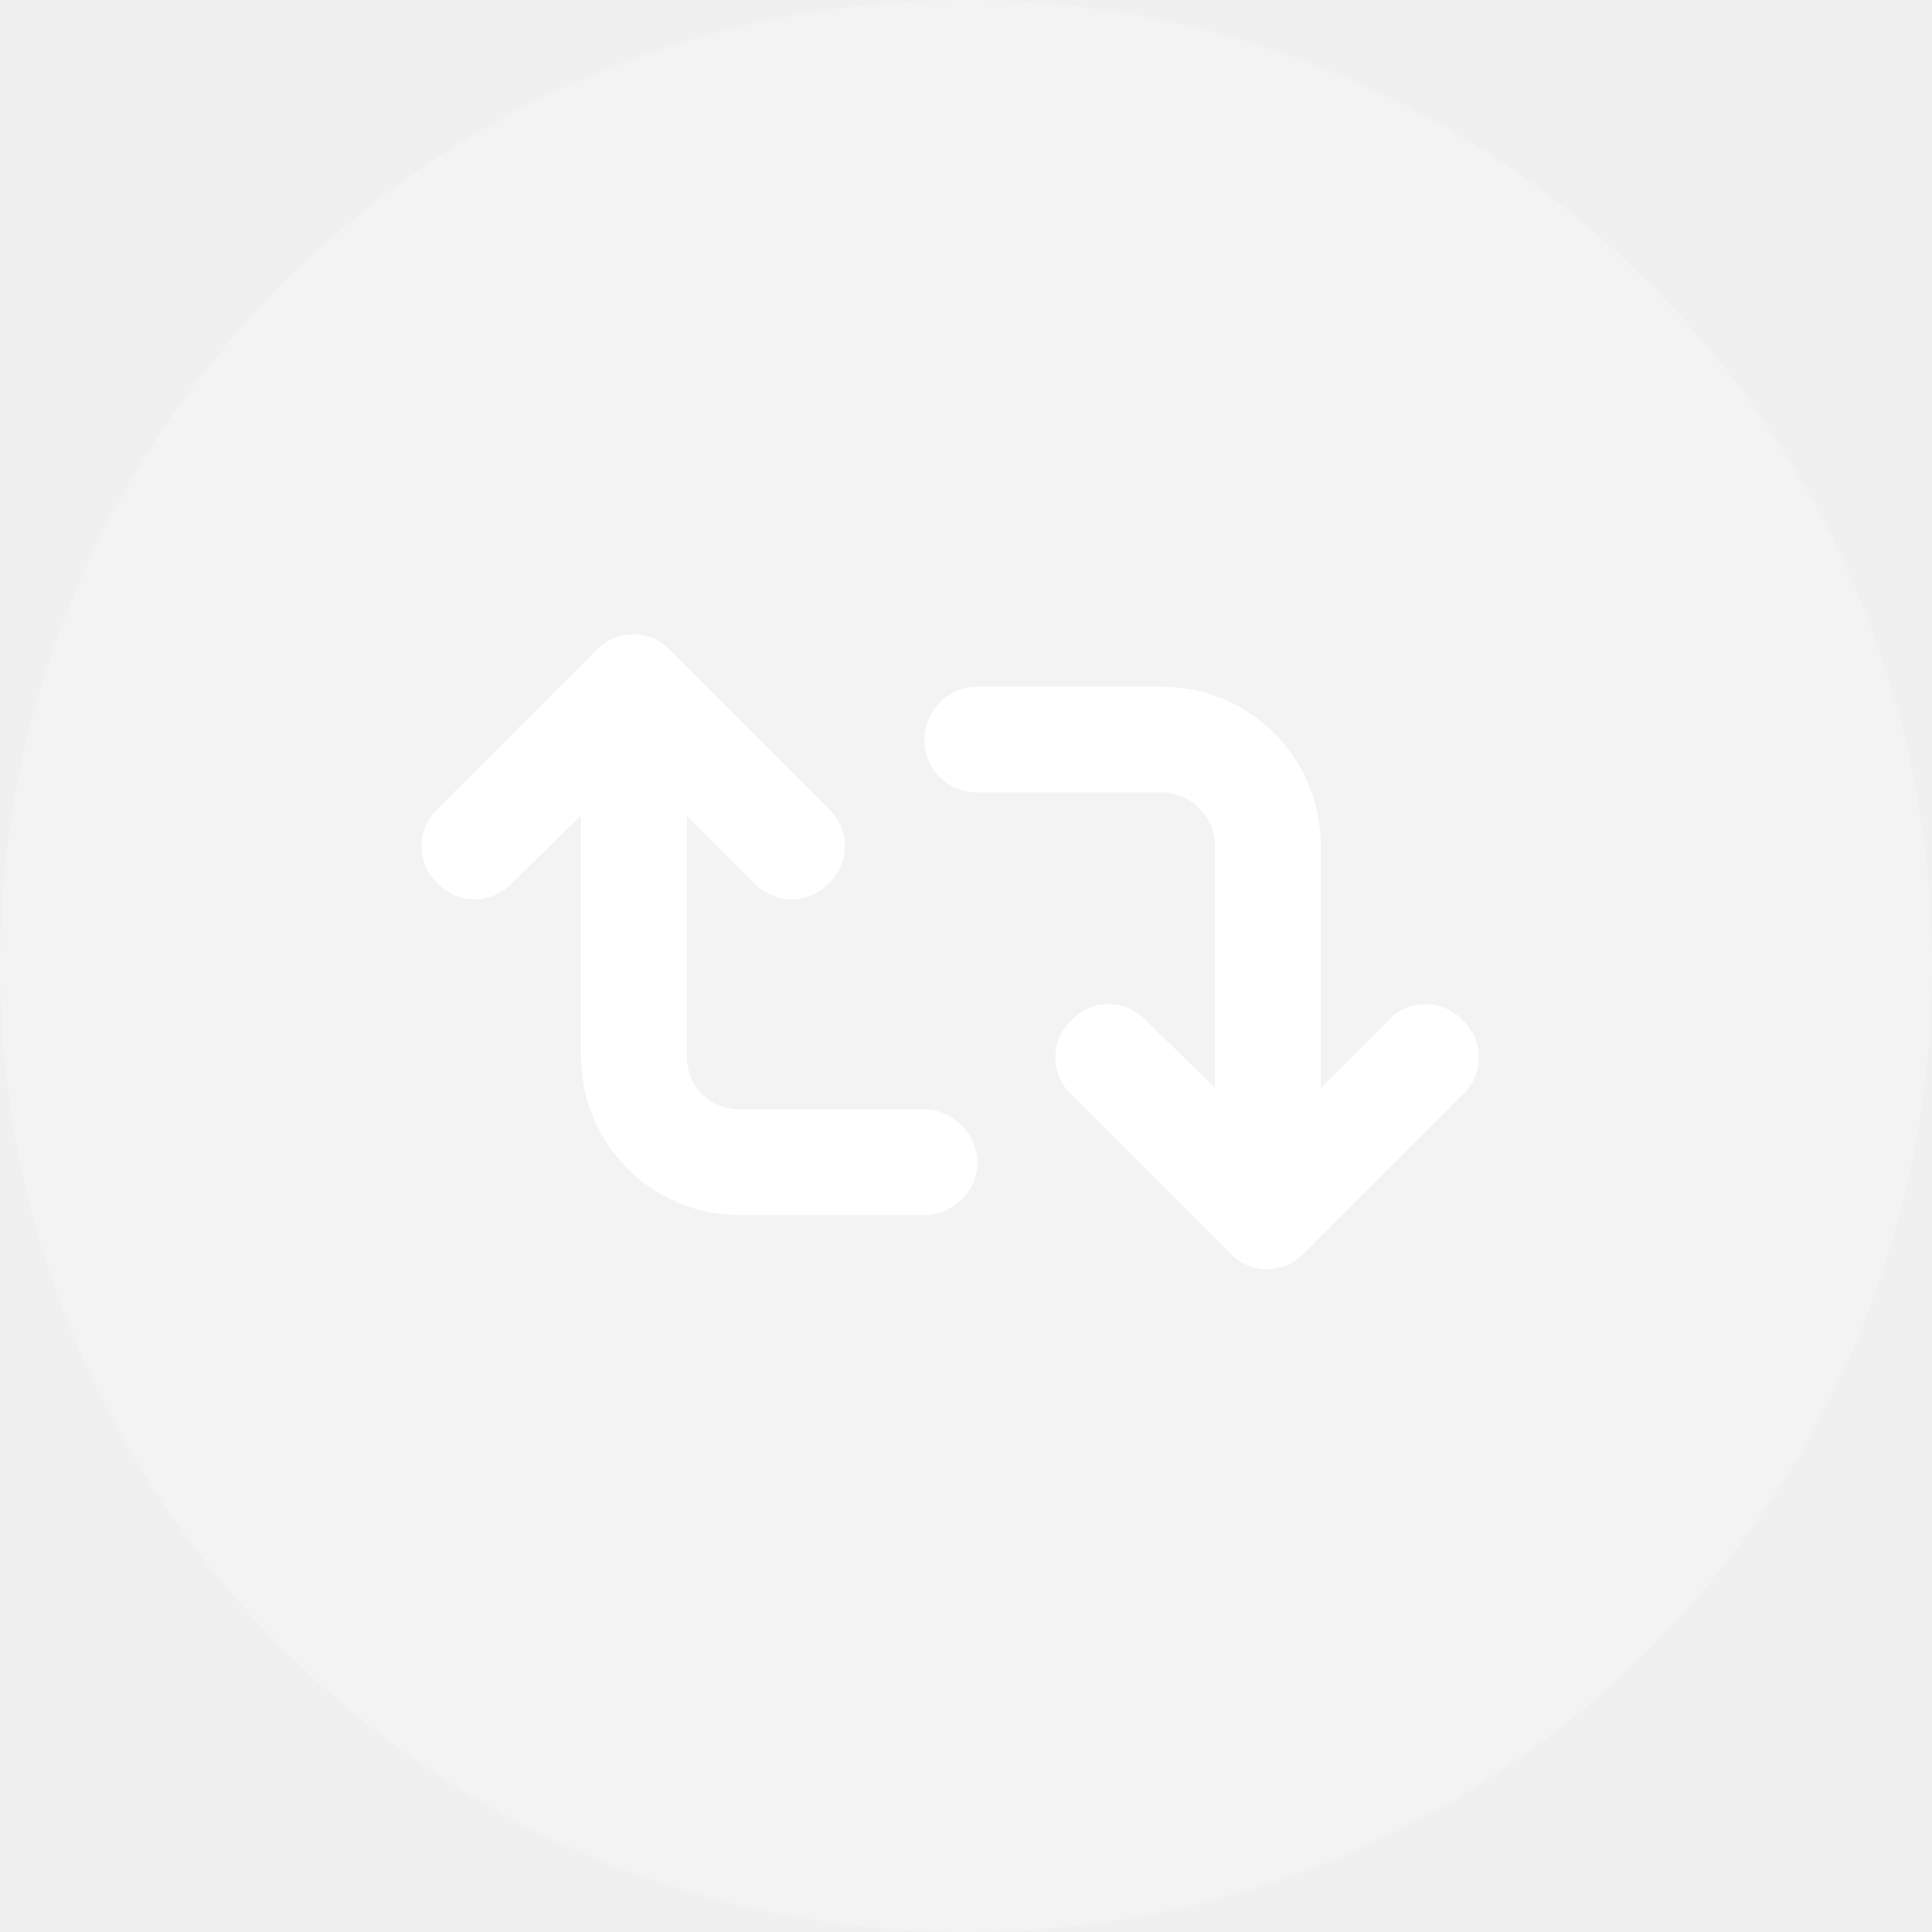
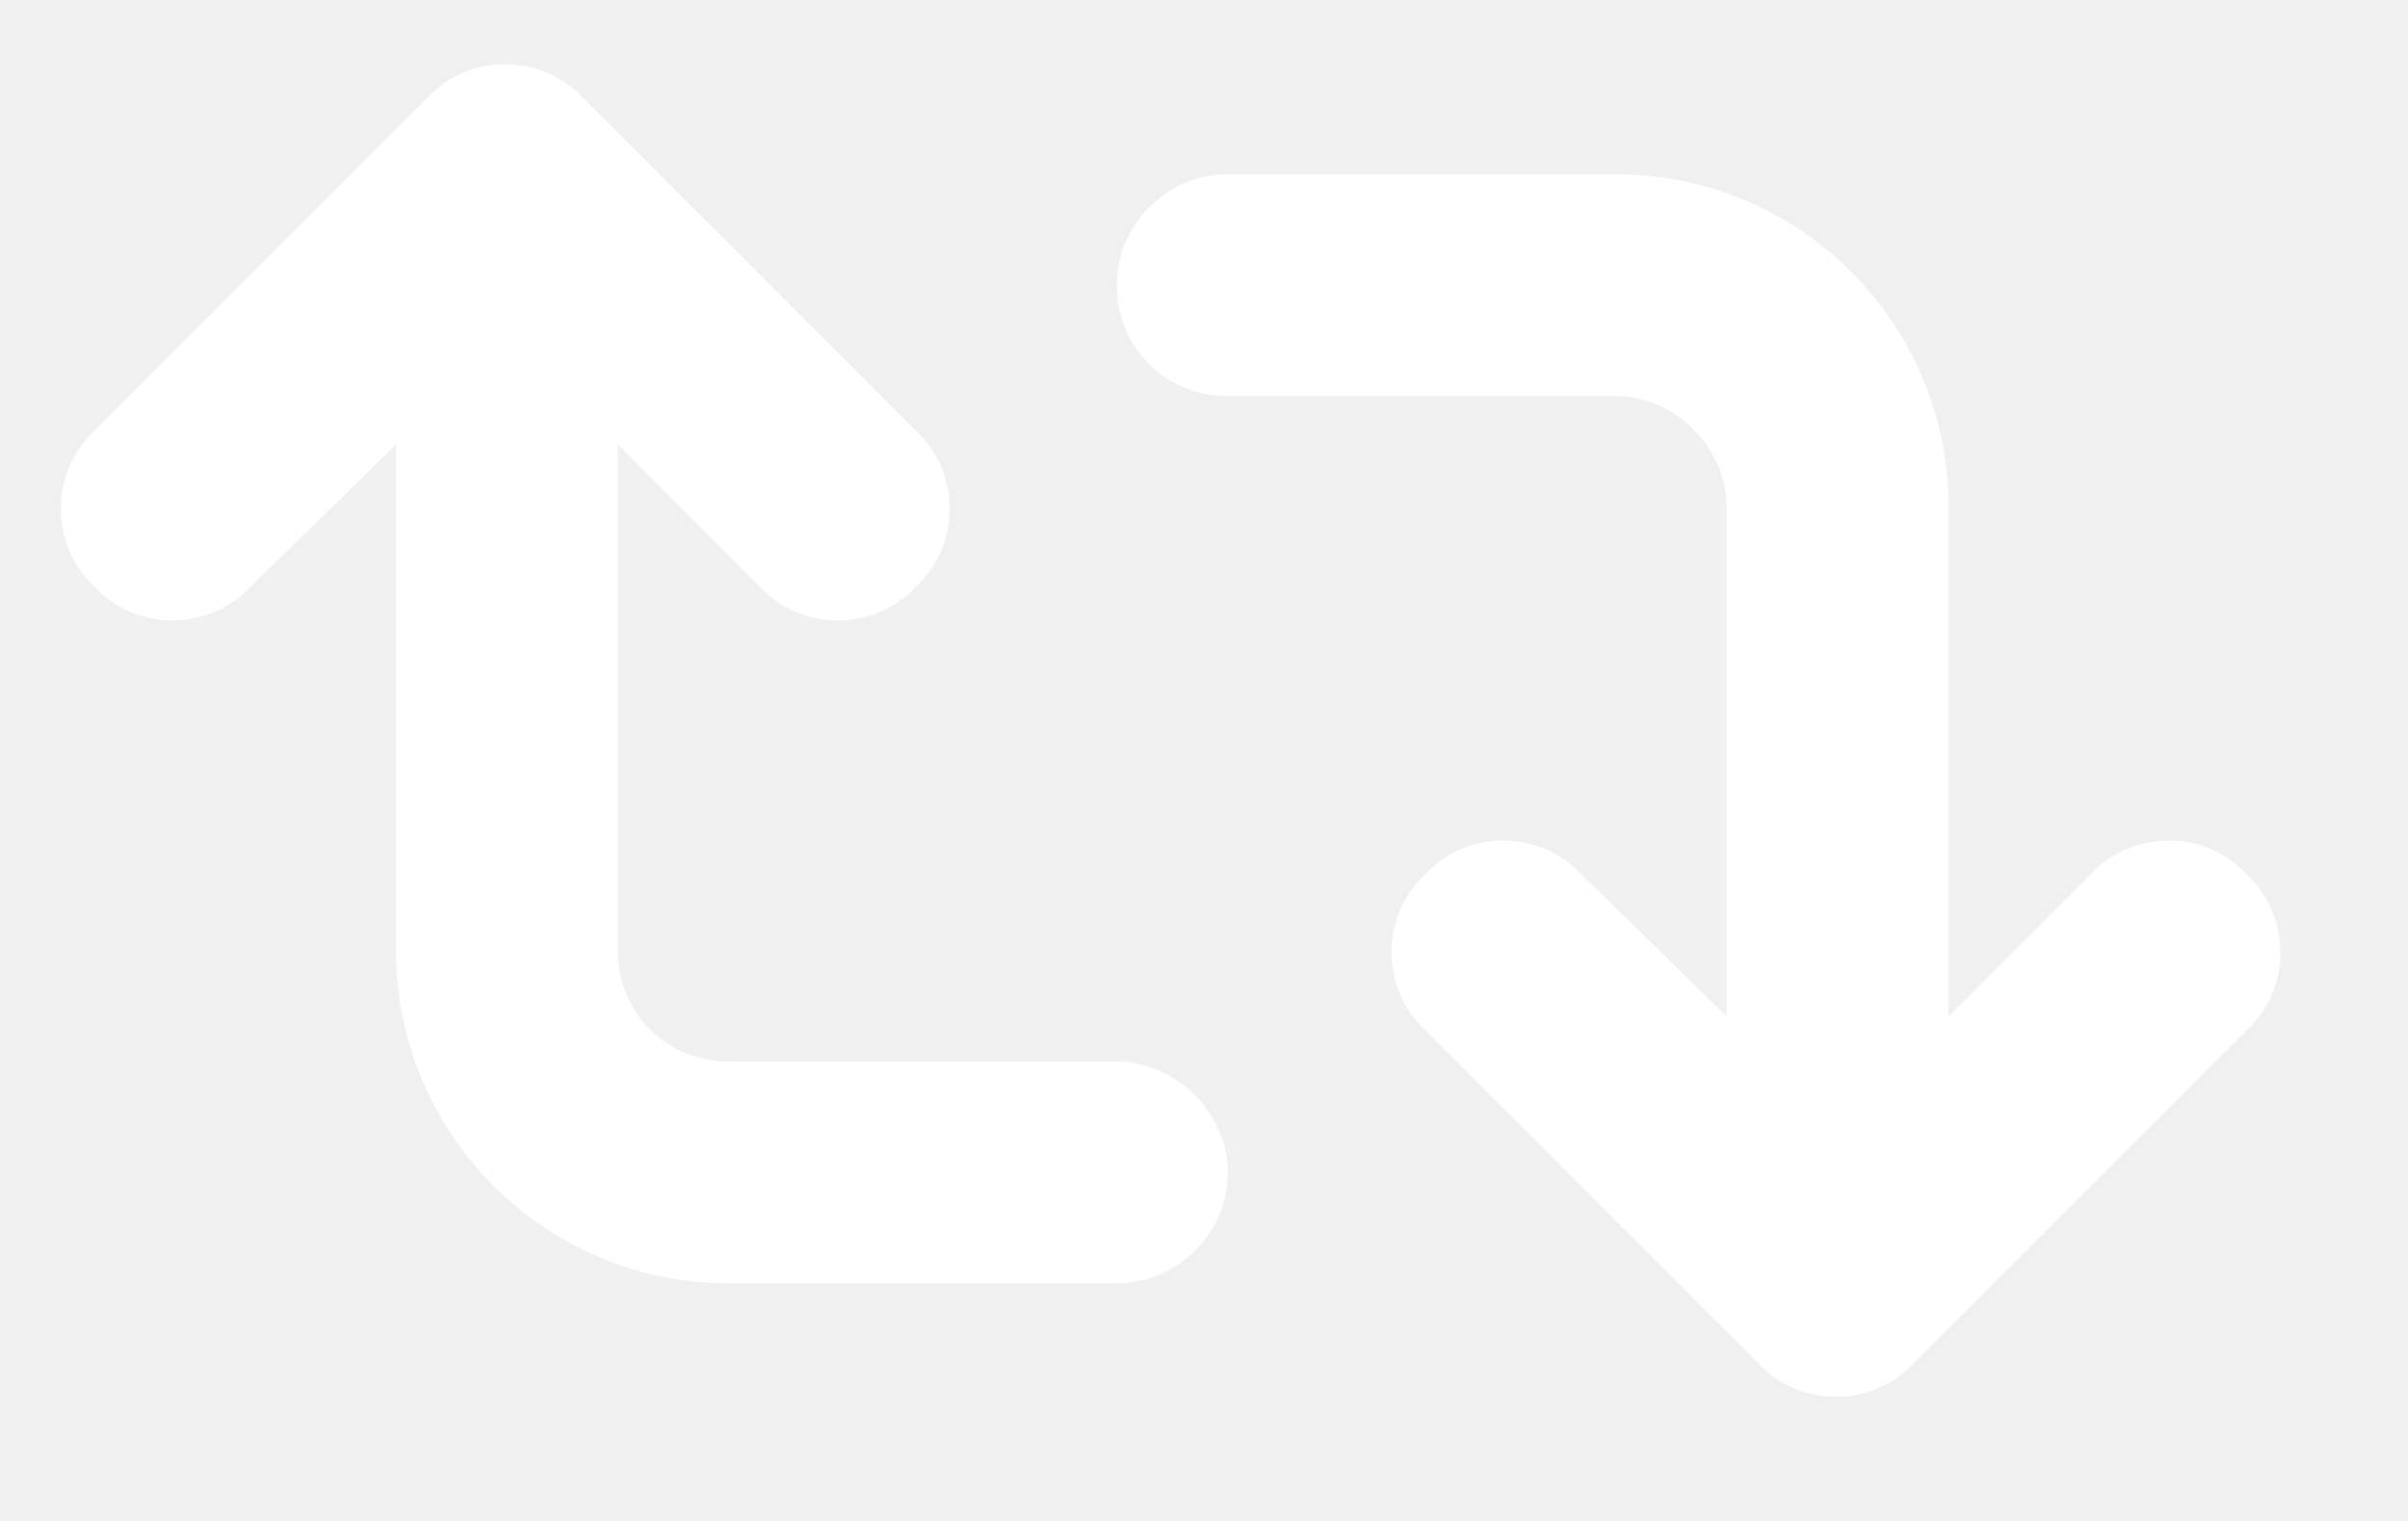
- <svg xmlns="http://www.w3.org/2000/svg" width="32" height="32" viewBox="0 0 32 32" fill="none">
-   <rect width="32" height="32" rx="16" fill="white" fill-opacity="0.2" />
-   <path d="M11.102 10.773L13.727 13.398C14.082 13.727 14.082 14.301 13.727 14.629C13.398 14.984 12.824 14.984 12.496 14.629L11.375 13.508V17.5C11.375 17.992 11.758 18.375 12.25 18.375H15.312C15.777 18.375 16.188 18.785 16.188 19.25C16.188 19.742 15.777 20.125 15.312 20.125H12.25C10.801 20.125 9.625 18.949 9.625 17.5V13.508L8.477 14.629C8.148 14.984 7.574 14.984 7.246 14.629C6.891 14.301 6.891 13.727 7.246 13.398L9.871 10.773C10.199 10.418 10.773 10.418 11.102 10.773ZM16.188 11.375H19.25C20.699 11.375 21.875 12.551 21.875 14V18.02L22.996 16.898C23.324 16.543 23.898 16.543 24.227 16.898C24.582 17.227 24.582 17.801 24.227 18.129L21.602 20.754C21.273 21.109 20.699 21.109 20.371 20.754L17.746 18.129C17.391 17.801 17.391 17.227 17.746 16.898C18.074 16.543 18.648 16.543 18.977 16.898L20.125 18.02V14C20.125 13.535 19.715 13.125 19.25 13.125H16.188C15.695 13.125 15.312 12.742 15.312 12.25C15.312 11.785 15.695 11.375 16.188 11.375Z" fill="white" />
+ <svg xmlns="http://www.w3.org/2000/svg" width="19" height="12" viewBox="0 0 19 12" fill="none">
+   <path d="M4.602 0.773L7.227 3.398C7.582 3.727 7.582 4.301 7.227 4.629C6.898 4.984 6.324 4.984 5.996 4.629L4.875 3.508V7.5C4.875 7.992 5.258 8.375 5.75 8.375H8.812C9.277 8.375 9.688 8.785 9.688 9.25C9.688 9.742 9.277 10.125 8.812 10.125H5.75C4.301 10.125 3.125 8.949 3.125 7.5V3.508L1.977 4.629C1.648 4.984 1.074 4.984 0.746 4.629C0.391 4.301 0.391 3.727 0.746 3.398L3.371 0.773C3.699 0.418 4.273 0.418 4.602 0.773ZM9.688 1.375H12.75C14.199 1.375 15.375 2.551 15.375 4V8.02L16.496 6.898C16.824 6.543 17.398 6.543 17.727 6.898C18.082 7.227 18.082 7.801 17.727 8.129L15.102 10.754C14.773 11.109 14.199 11.109 13.871 10.754L11.246 8.129C10.891 7.801 10.891 7.227 11.246 6.898C11.574 6.543 12.148 6.543 12.477 6.898L13.625 8.02V4C13.625 3.535 13.215 3.125 12.75 3.125H9.688C9.195 3.125 8.812 2.742 8.812 2.25C8.812 1.785 9.195 1.375 9.688 1.375Z" fill="white" />
</svg>
